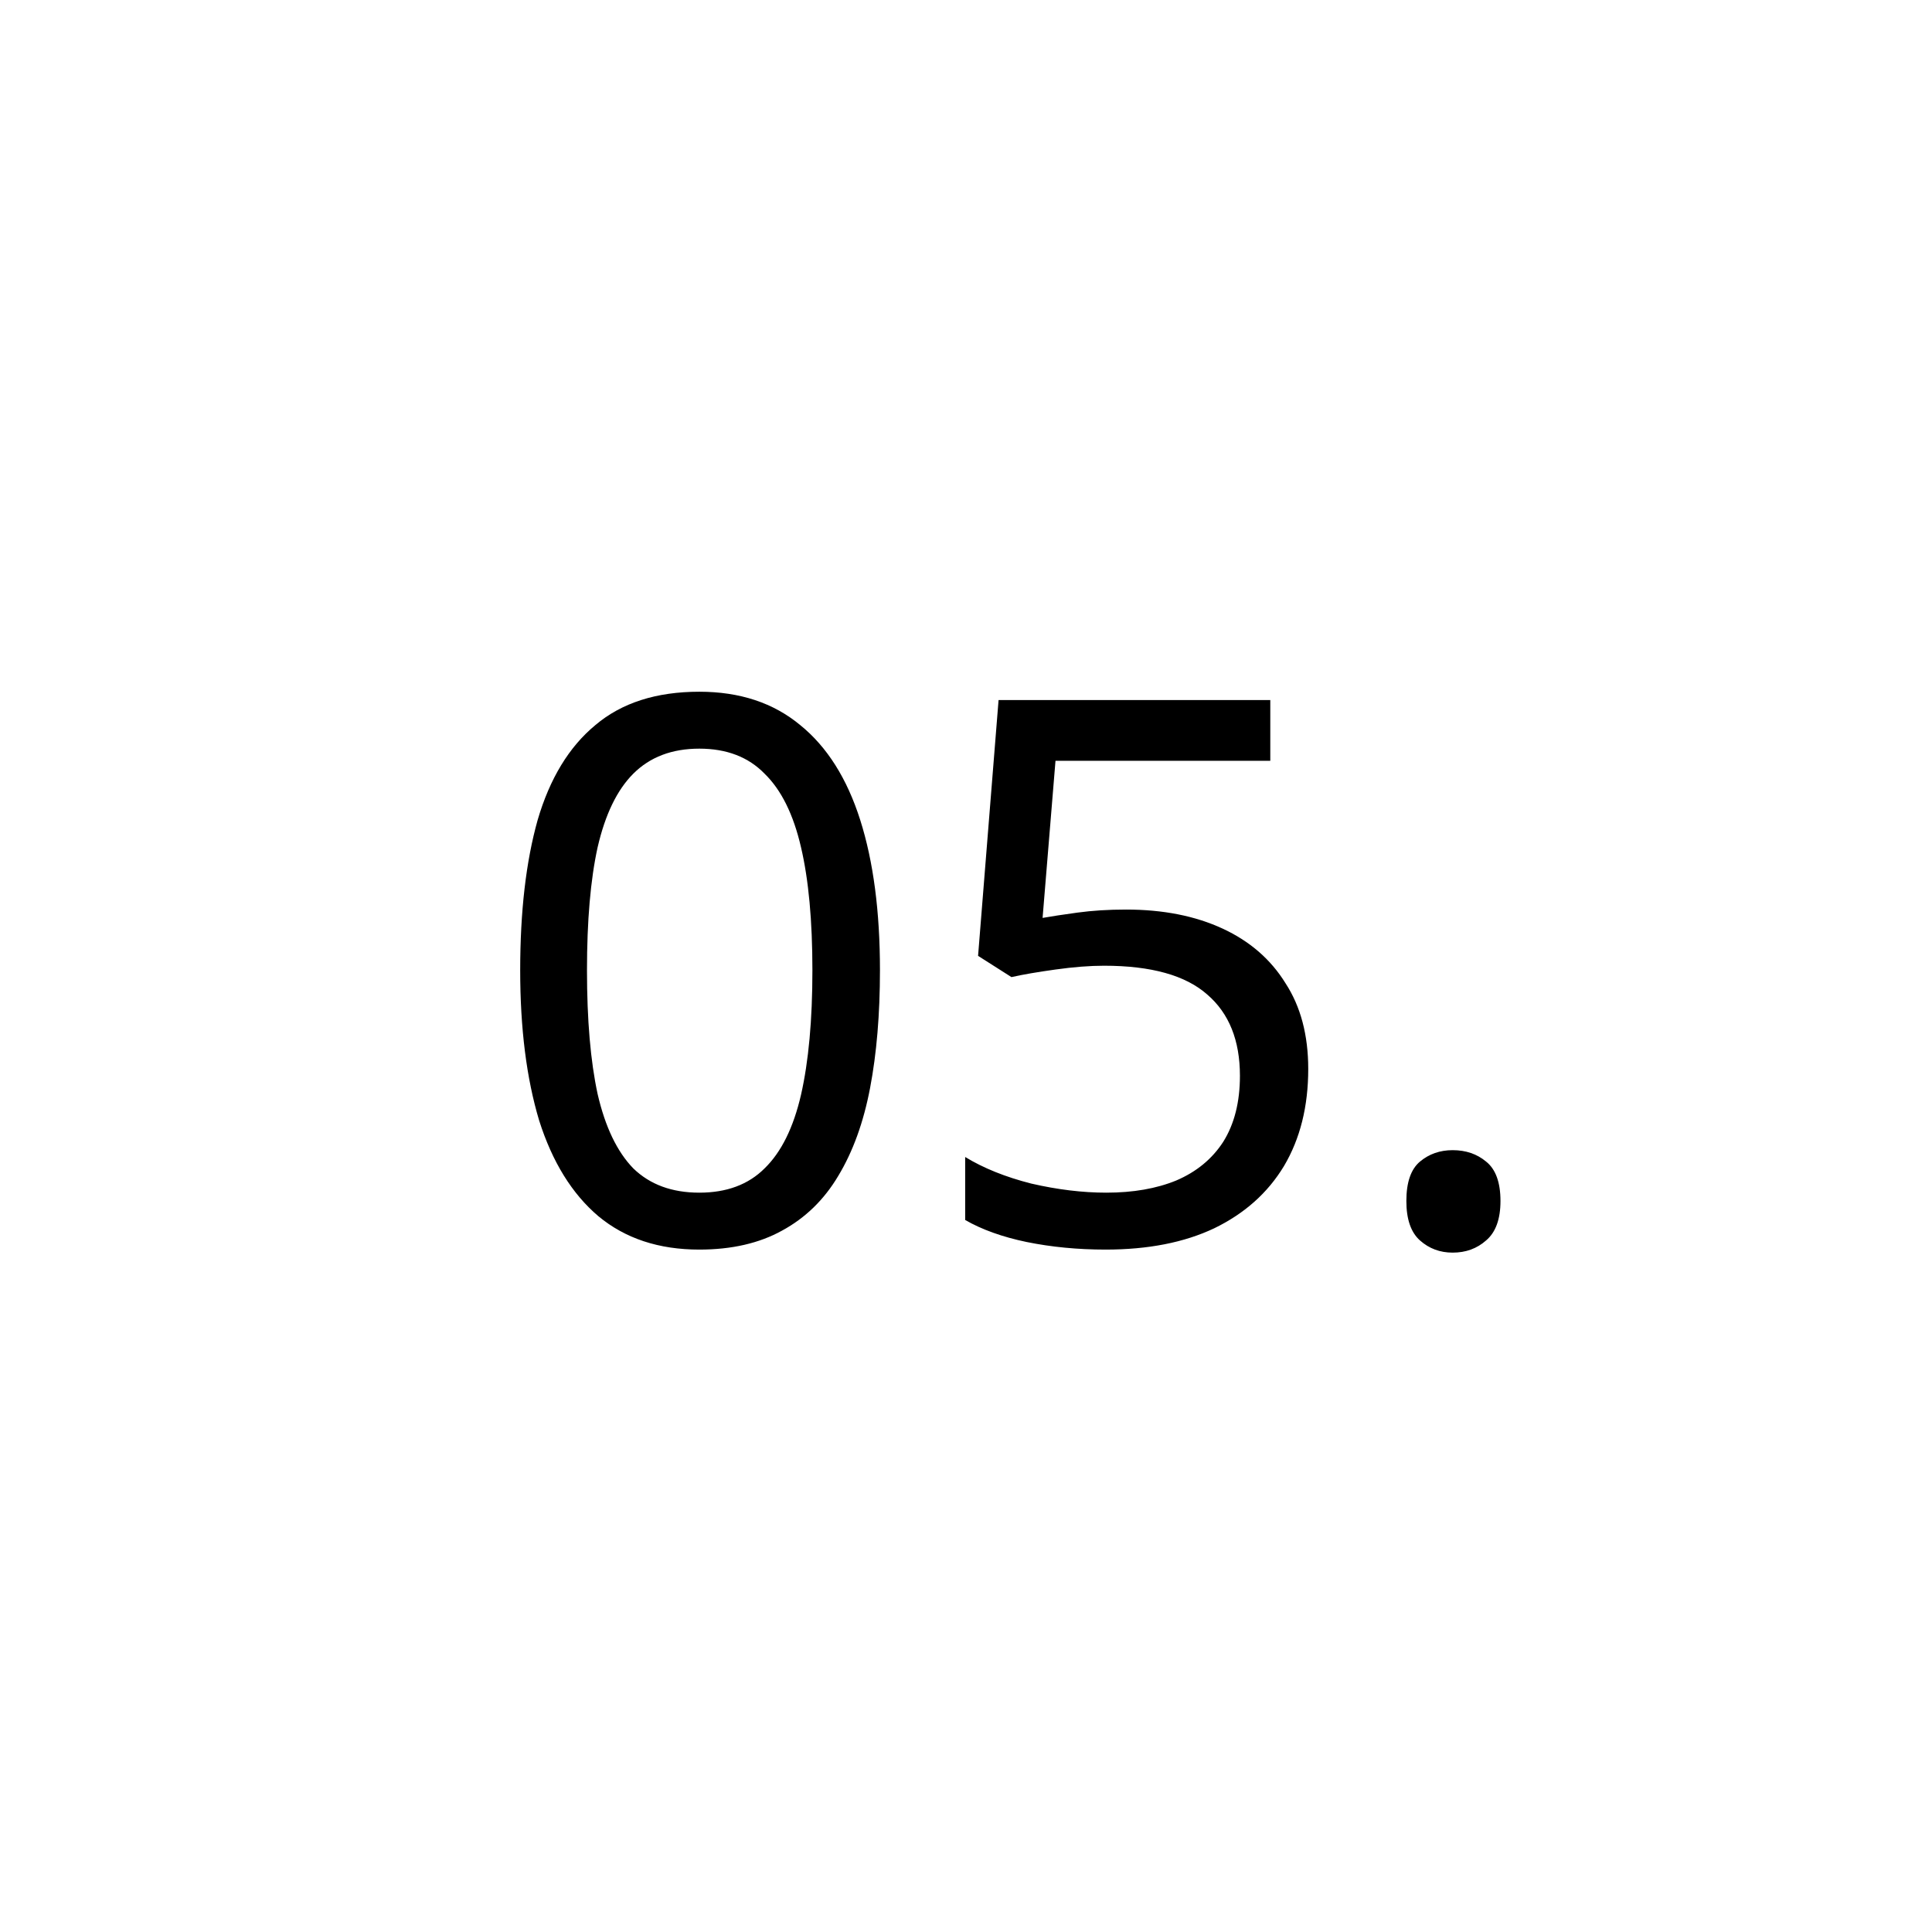
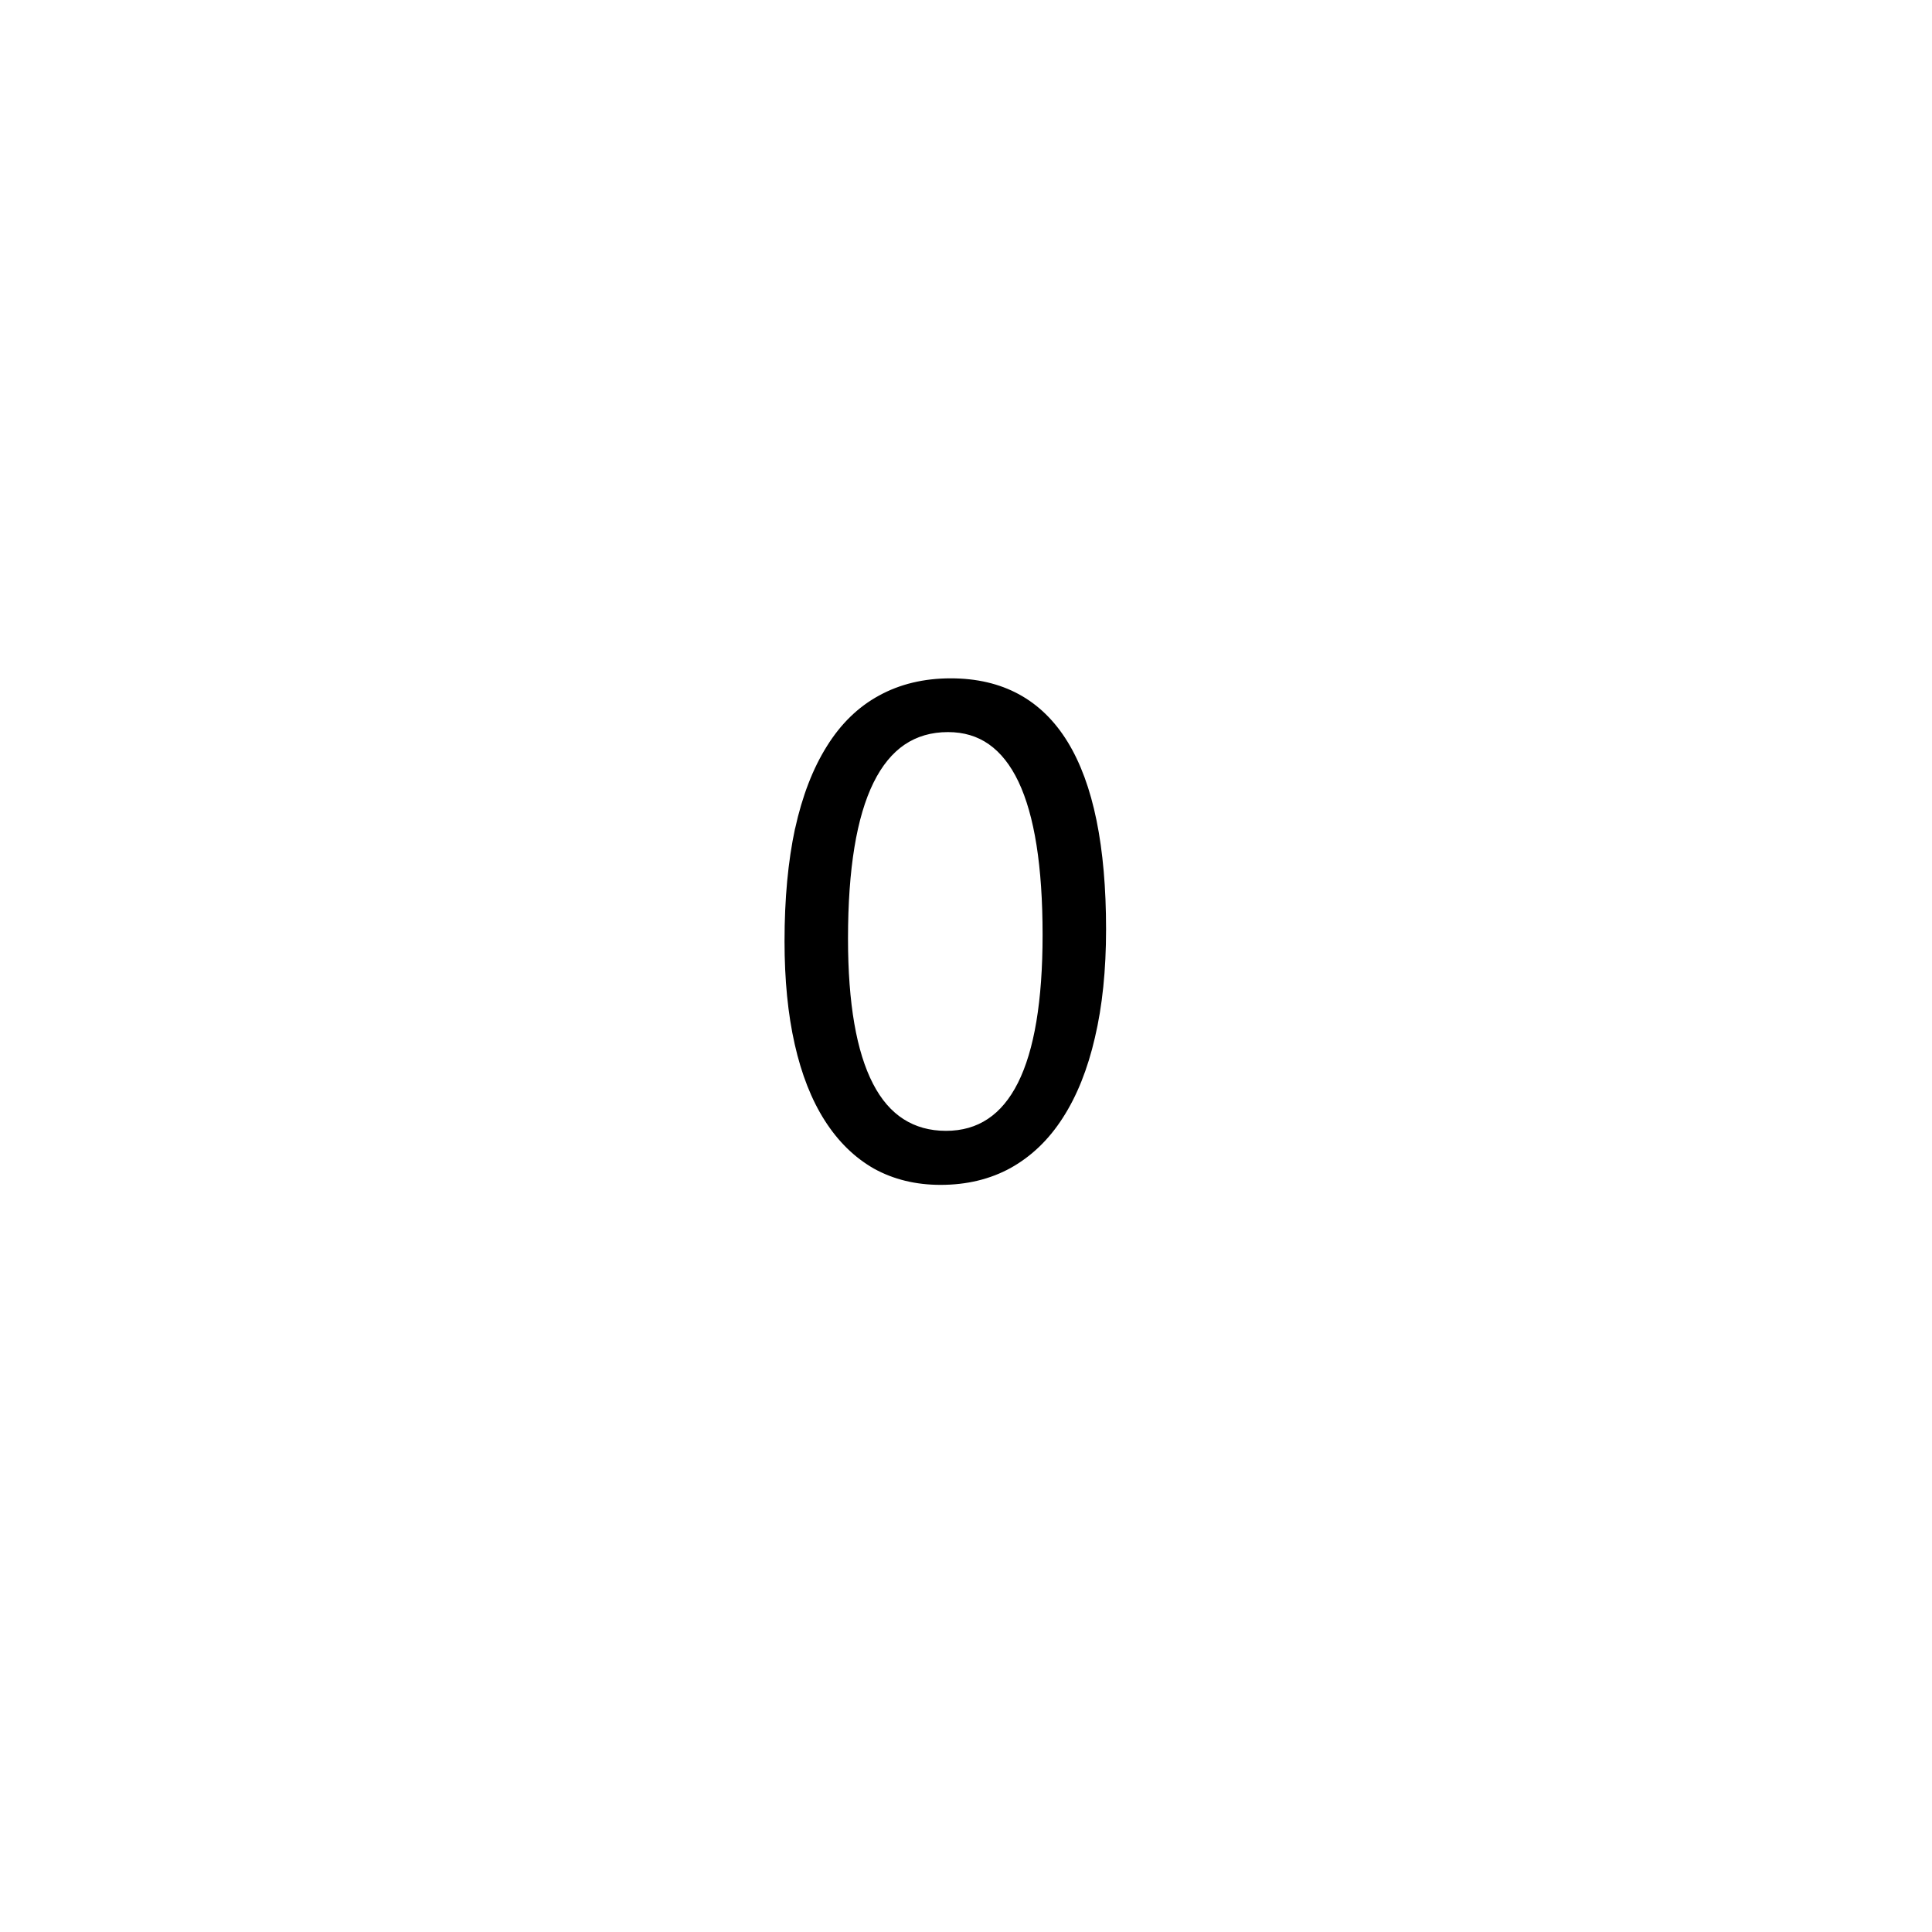
<svg xmlns="http://www.w3.org/2000/svg" width="28" height="28" viewBox="0 0 28 28" fill="none">
-   <path d="M12.753 14.062C12.753 14.7 12.705 15.268 12.61 15.767C12.515 16.266 12.361 16.691 12.148 17.043C11.943 17.388 11.671 17.652 11.334 17.835C11.004 18.018 10.604 18.11 10.135 18.11C9.548 18.11 9.061 17.949 8.672 17.626C8.291 17.303 8.005 16.841 7.814 16.24C7.631 15.631 7.539 14.905 7.539 14.062C7.539 13.211 7.623 12.485 7.792 11.884C7.968 11.283 8.247 10.824 8.628 10.509C9.009 10.186 9.512 10.025 10.135 10.025C10.722 10.025 11.209 10.186 11.598 10.509C11.987 10.824 12.276 11.283 12.467 11.884C12.658 12.485 12.753 13.211 12.753 14.062ZM8.507 14.062C8.507 14.781 8.558 15.378 8.661 15.855C8.771 16.332 8.943 16.691 9.178 16.933C9.42 17.168 9.739 17.285 10.135 17.285C10.531 17.285 10.846 17.168 11.081 16.933C11.323 16.698 11.499 16.343 11.609 15.866C11.719 15.382 11.774 14.781 11.774 14.062C11.774 13.343 11.719 12.749 11.609 12.28C11.499 11.803 11.323 11.448 11.081 11.213C10.846 10.971 10.531 10.85 10.135 10.85C9.739 10.85 9.42 10.971 9.178 11.213C8.943 11.448 8.771 11.803 8.661 12.28C8.558 12.749 8.507 13.343 8.507 14.062ZM16.32 13.182C16.855 13.182 17.321 13.274 17.717 13.457C18.113 13.64 18.417 13.904 18.63 14.249C18.85 14.586 18.96 15.001 18.96 15.492C18.96 16.035 18.843 16.504 18.608 16.9C18.373 17.289 18.036 17.589 17.596 17.802C17.163 18.007 16.639 18.11 16.023 18.11C15.62 18.11 15.238 18.073 14.879 18C14.527 17.927 14.23 17.82 13.988 17.681V16.768C14.252 16.929 14.571 17.058 14.945 17.153C15.326 17.241 15.689 17.285 16.034 17.285C16.423 17.285 16.76 17.226 17.046 17.109C17.339 16.984 17.567 16.797 17.728 16.548C17.889 16.291 17.97 15.972 17.97 15.591C17.97 15.078 17.812 14.685 17.497 14.414C17.182 14.135 16.683 13.996 16.001 13.996C15.796 13.996 15.561 14.014 15.297 14.051C15.033 14.088 14.82 14.124 14.659 14.161L14.175 13.853L14.472 10.146H18.41V11.026H15.297L15.11 13.303C15.235 13.281 15.403 13.255 15.616 13.226C15.829 13.197 16.063 13.182 16.32 13.182ZM20.382 17.406C20.382 17.135 20.448 16.944 20.58 16.834C20.712 16.724 20.869 16.669 21.053 16.669C21.244 16.669 21.405 16.724 21.537 16.834C21.676 16.944 21.746 17.135 21.746 17.406C21.746 17.67 21.676 17.861 21.537 17.978C21.405 18.095 21.244 18.154 21.053 18.154C20.869 18.154 20.712 18.095 20.58 17.978C20.448 17.861 20.382 17.67 20.382 17.406Z" fill="black" />
+   <path d="M15.98 13.47C15.98 14.056 15.927 14.575 15.819 15.027C15.715 15.48 15.562 15.862 15.36 16.175C15.162 16.484 14.916 16.72 14.623 16.883C14.333 17.042 14.003 17.122 13.632 17.122C13.28 17.122 12.966 17.046 12.69 16.893C12.416 16.736 12.185 16.51 11.996 16.214C11.807 15.918 11.664 15.555 11.566 15.125C11.469 14.692 11.42 14.197 11.42 13.641C11.42 13.029 11.47 12.488 11.571 12.02C11.675 11.551 11.827 11.159 12.025 10.843C12.224 10.524 12.47 10.284 12.763 10.125C13.059 9.962 13.398 9.881 13.778 9.881C15.246 9.881 15.98 11.077 15.98 13.47ZM15.16 13.548C15.16 11.556 14.687 10.56 13.739 10.56C12.74 10.56 12.24 11.574 12.24 13.602C12.24 15.493 12.73 16.439 13.71 16.439C14.677 16.439 15.16 15.475 15.16 13.548Z" fill="black" />
+   <path d="M15.819 15.027L15.771 15.016L15.771 15.016L15.819 15.027ZM15.36 16.175L15.318 16.148L15.318 16.148L15.36 16.175ZM14.623 16.883L14.647 16.927L14.647 16.927L14.623 16.883ZM12.69 16.893L12.665 16.936L12.665 16.936L12.69 16.893ZM11.566 15.125L11.518 15.136L11.518 15.136L11.566 15.125ZM11.571 12.02L11.523 12.009L11.522 12.009L11.571 12.02ZM12.025 10.843L12.068 10.869L12.068 10.869L12.025 10.843ZM12.763 10.125L12.787 10.169L12.787 10.169L12.763 10.125ZM15.931 13.47C15.931 14.053 15.877 14.568 15.771 15.016L15.868 15.039C15.976 14.582 16.03 14.059 16.03 13.47H15.931ZM15.771 15.016C15.667 15.464 15.516 15.841 15.318 16.148L15.402 16.202C15.608 15.883 15.763 15.495 15.868 15.039L15.771 15.016ZM15.318 16.148C15.124 16.451 14.884 16.681 14.599 16.839L14.647 16.927C14.948 16.759 15.2 16.517 15.402 16.202L15.318 16.148ZM14.599 16.839C14.318 16.994 13.995 17.072 13.632 17.072V17.172C14.01 17.172 14.349 17.091 14.647 16.927L14.599 16.839ZM13.632 17.072C13.288 17.072 12.982 16.997 12.714 16.849L12.665 16.936C12.95 17.094 13.273 17.172 13.632 17.172V17.072ZM12.714 16.849C12.449 16.697 12.223 16.477 12.038 16.187L11.954 16.241C12.147 16.543 12.383 16.775 12.665 16.936L12.714 16.849ZM12.038 16.187C11.853 15.897 11.712 15.539 11.615 15.114L11.518 15.136C11.616 15.57 11.761 15.939 11.954 16.241L12.038 16.187ZM11.615 15.114C11.518 14.685 11.47 14.194 11.47 13.641H11.37C11.37 14.2 11.419 14.699 11.518 15.136L11.615 15.114ZM11.47 13.641C11.47 13.031 11.52 12.495 11.62 12.03L11.522 12.009C11.421 12.482 11.37 13.026 11.37 13.641H11.47ZM11.62 12.03C11.723 11.566 11.873 11.179 12.068 10.869L11.983 10.816C11.781 11.138 11.627 11.536 11.523 12.009L11.62 12.03ZM12.068 10.869C12.262 10.557 12.502 10.324 12.787 10.169L12.739 10.081C12.437 10.245 12.185 10.491 11.983 10.816L12.068 10.869ZM12.787 10.169C13.075 10.011 13.405 9.931 13.778 9.931V9.831C13.39 9.831 13.043 9.914 12.739 10.081L12.787 10.169ZM13.778 9.931C14.496 9.931 15.03 10.222 15.387 10.804C15.747 11.391 15.931 12.277 15.931 13.47H16.03C16.03 12.27 15.847 11.362 15.473 10.752C15.096 10.138 14.529 9.831 13.778 9.831V9.931ZM15.21 13.548C15.21 12.549 15.092 11.793 14.85 11.285C14.729 11.03 14.576 10.836 14.39 10.705C14.203 10.574 13.985 10.51 13.739 10.51V10.61C13.967 10.61 14.164 10.669 14.332 10.787C14.501 10.906 14.644 11.085 14.76 11.328C14.992 11.816 15.11 12.554 15.11 13.548H15.21ZM13.739 10.51C13.48 10.51 13.252 10.575 13.055 10.708C12.859 10.841 12.698 11.039 12.57 11.298C12.315 11.815 12.19 12.585 12.19 13.602H12.29C12.29 12.59 12.415 11.839 12.66 11.342C12.782 11.095 12.933 10.912 13.111 10.791C13.29 10.671 13.498 10.61 13.739 10.61V10.51ZM12.19 13.602C12.19 14.55 12.313 15.269 12.563 15.752C12.689 15.995 12.847 16.179 13.04 16.303C13.233 16.427 13.457 16.488 13.71 16.488V16.389C13.473 16.389 13.269 16.331 13.094 16.219C12.919 16.107 12.771 15.937 12.652 15.706C12.413 15.244 12.29 14.544 12.29 13.602H12.19ZM13.71 16.488C13.96 16.488 14.182 16.426 14.372 16.299C14.562 16.173 14.719 15.985 14.842 15.738C15.089 15.246 15.21 14.514 15.21 13.548H15.11C15.11 14.509 14.989 15.222 14.753 15.693C14.635 15.928 14.489 16.102 14.317 16.216C14.145 16.331 13.943 16.389 13.71 16.389V16.488Z" fill="black" />
</svg>
